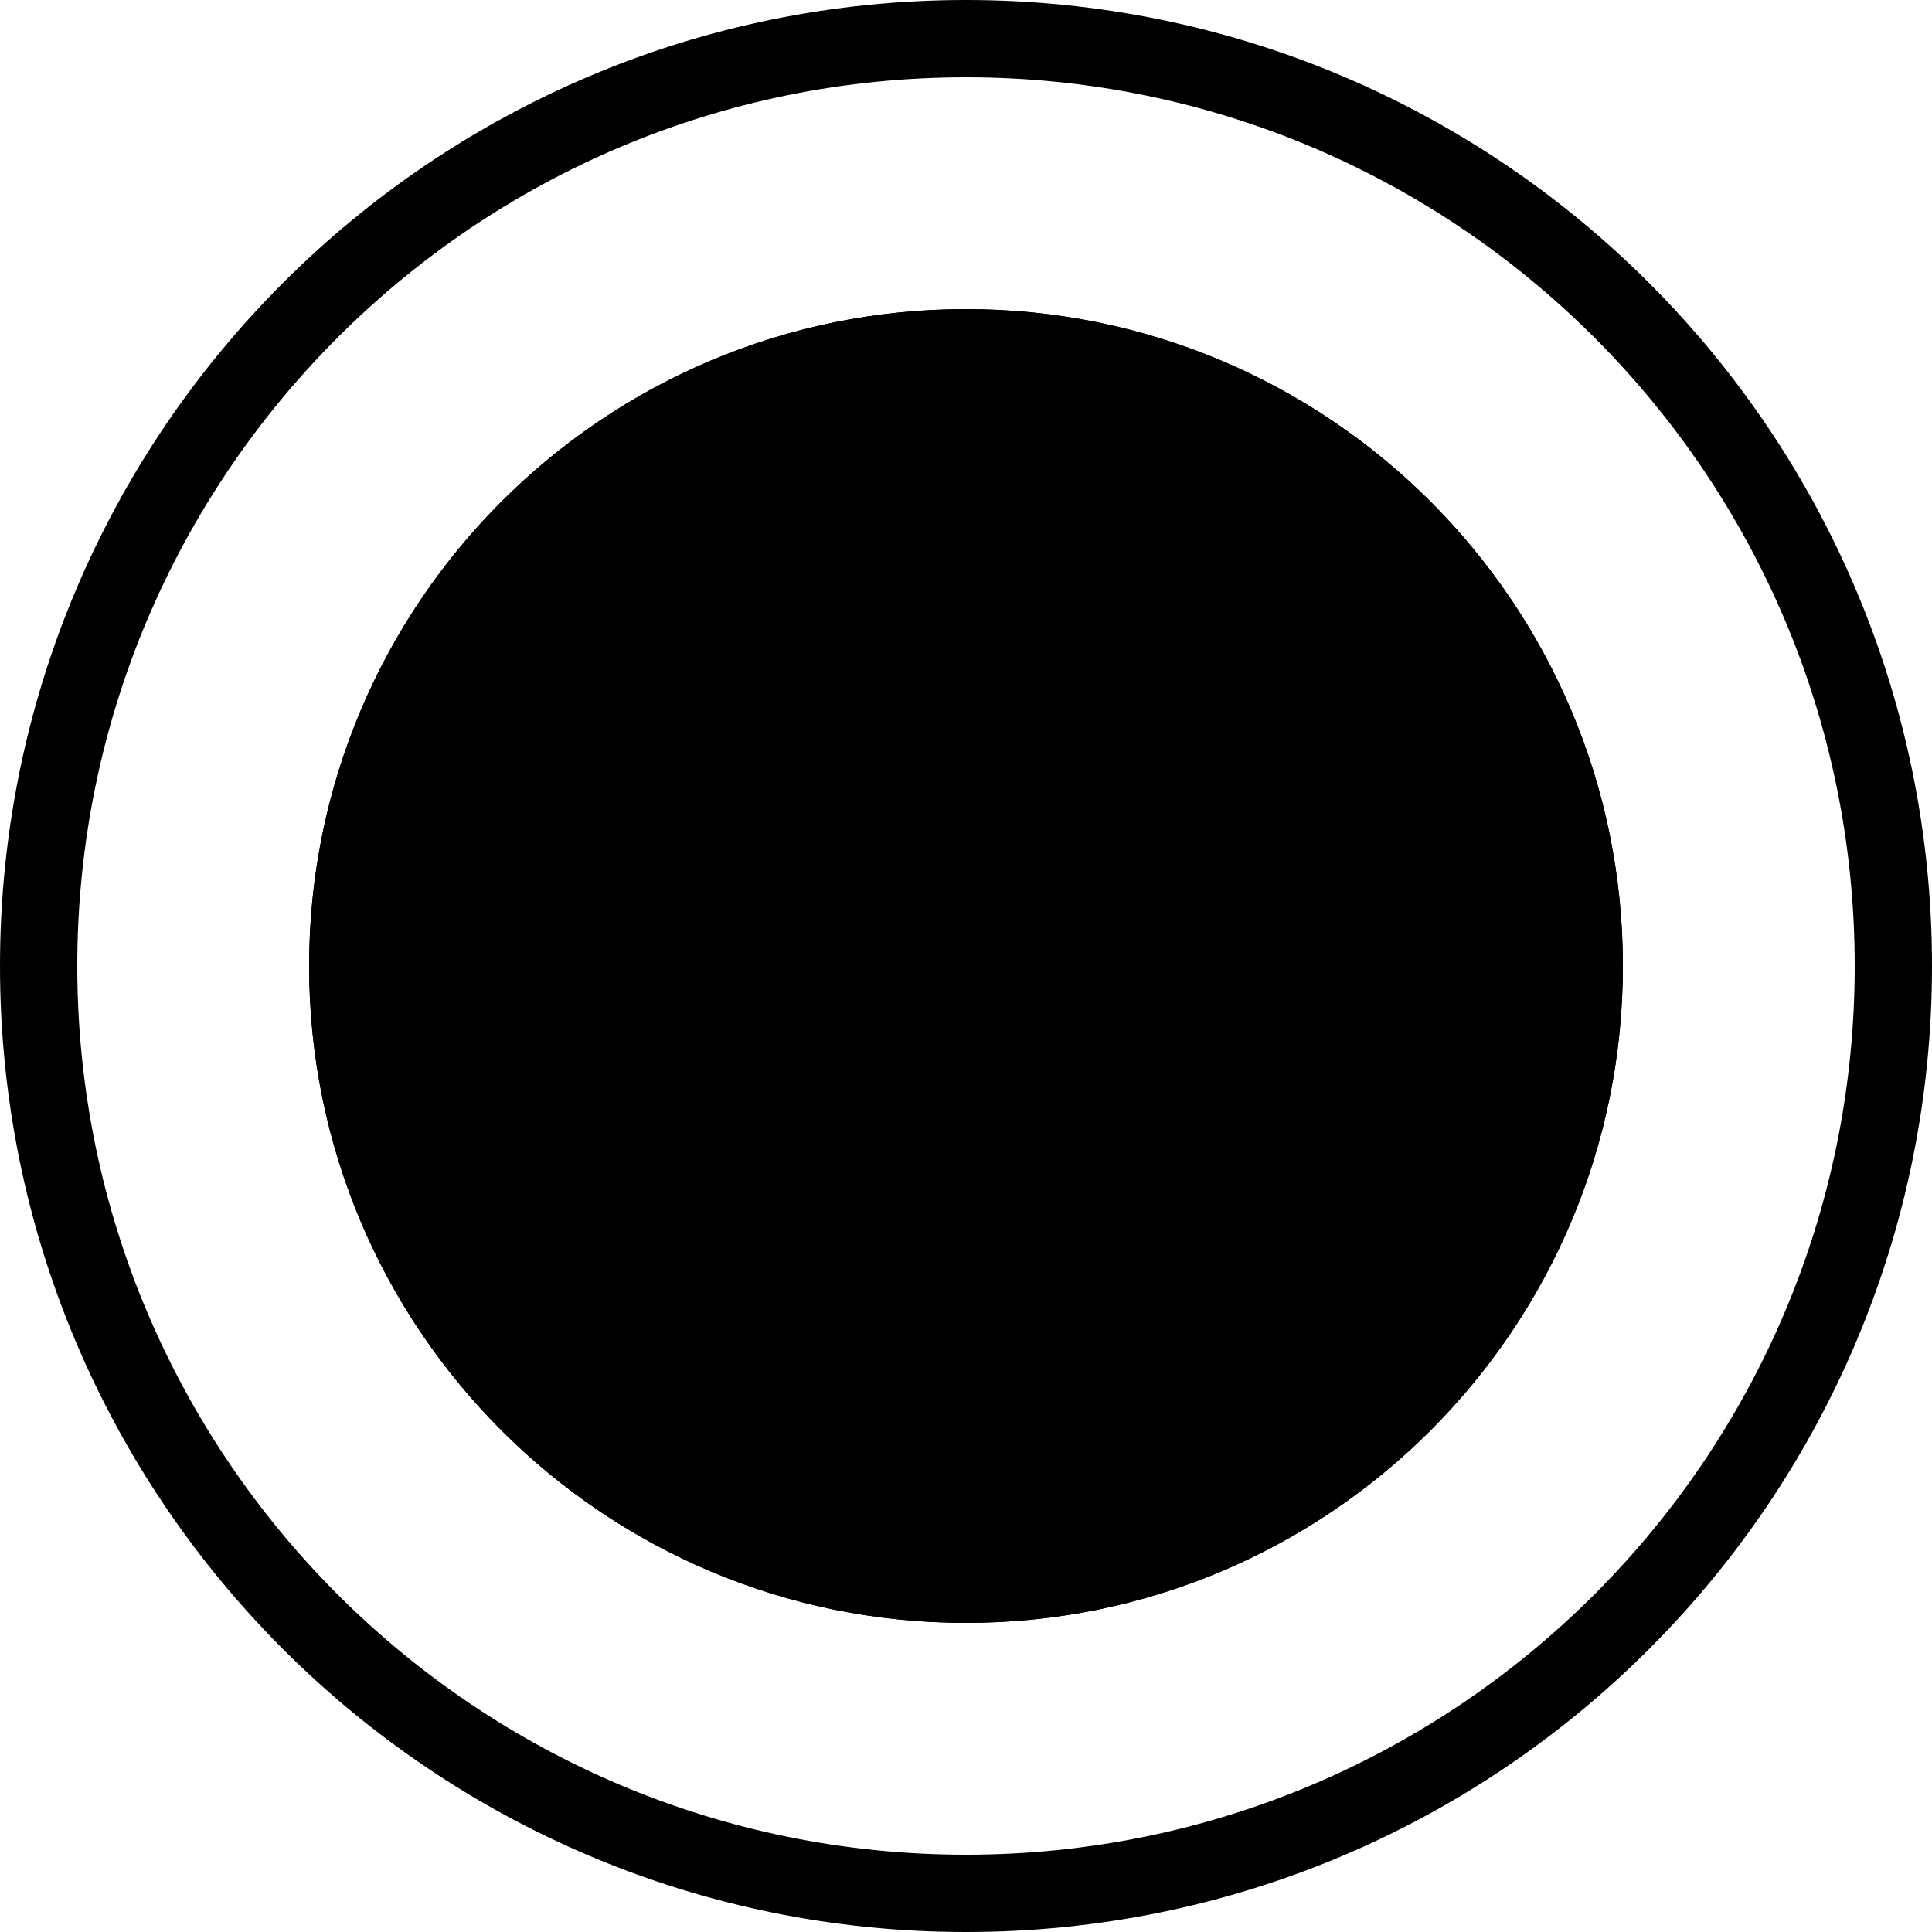
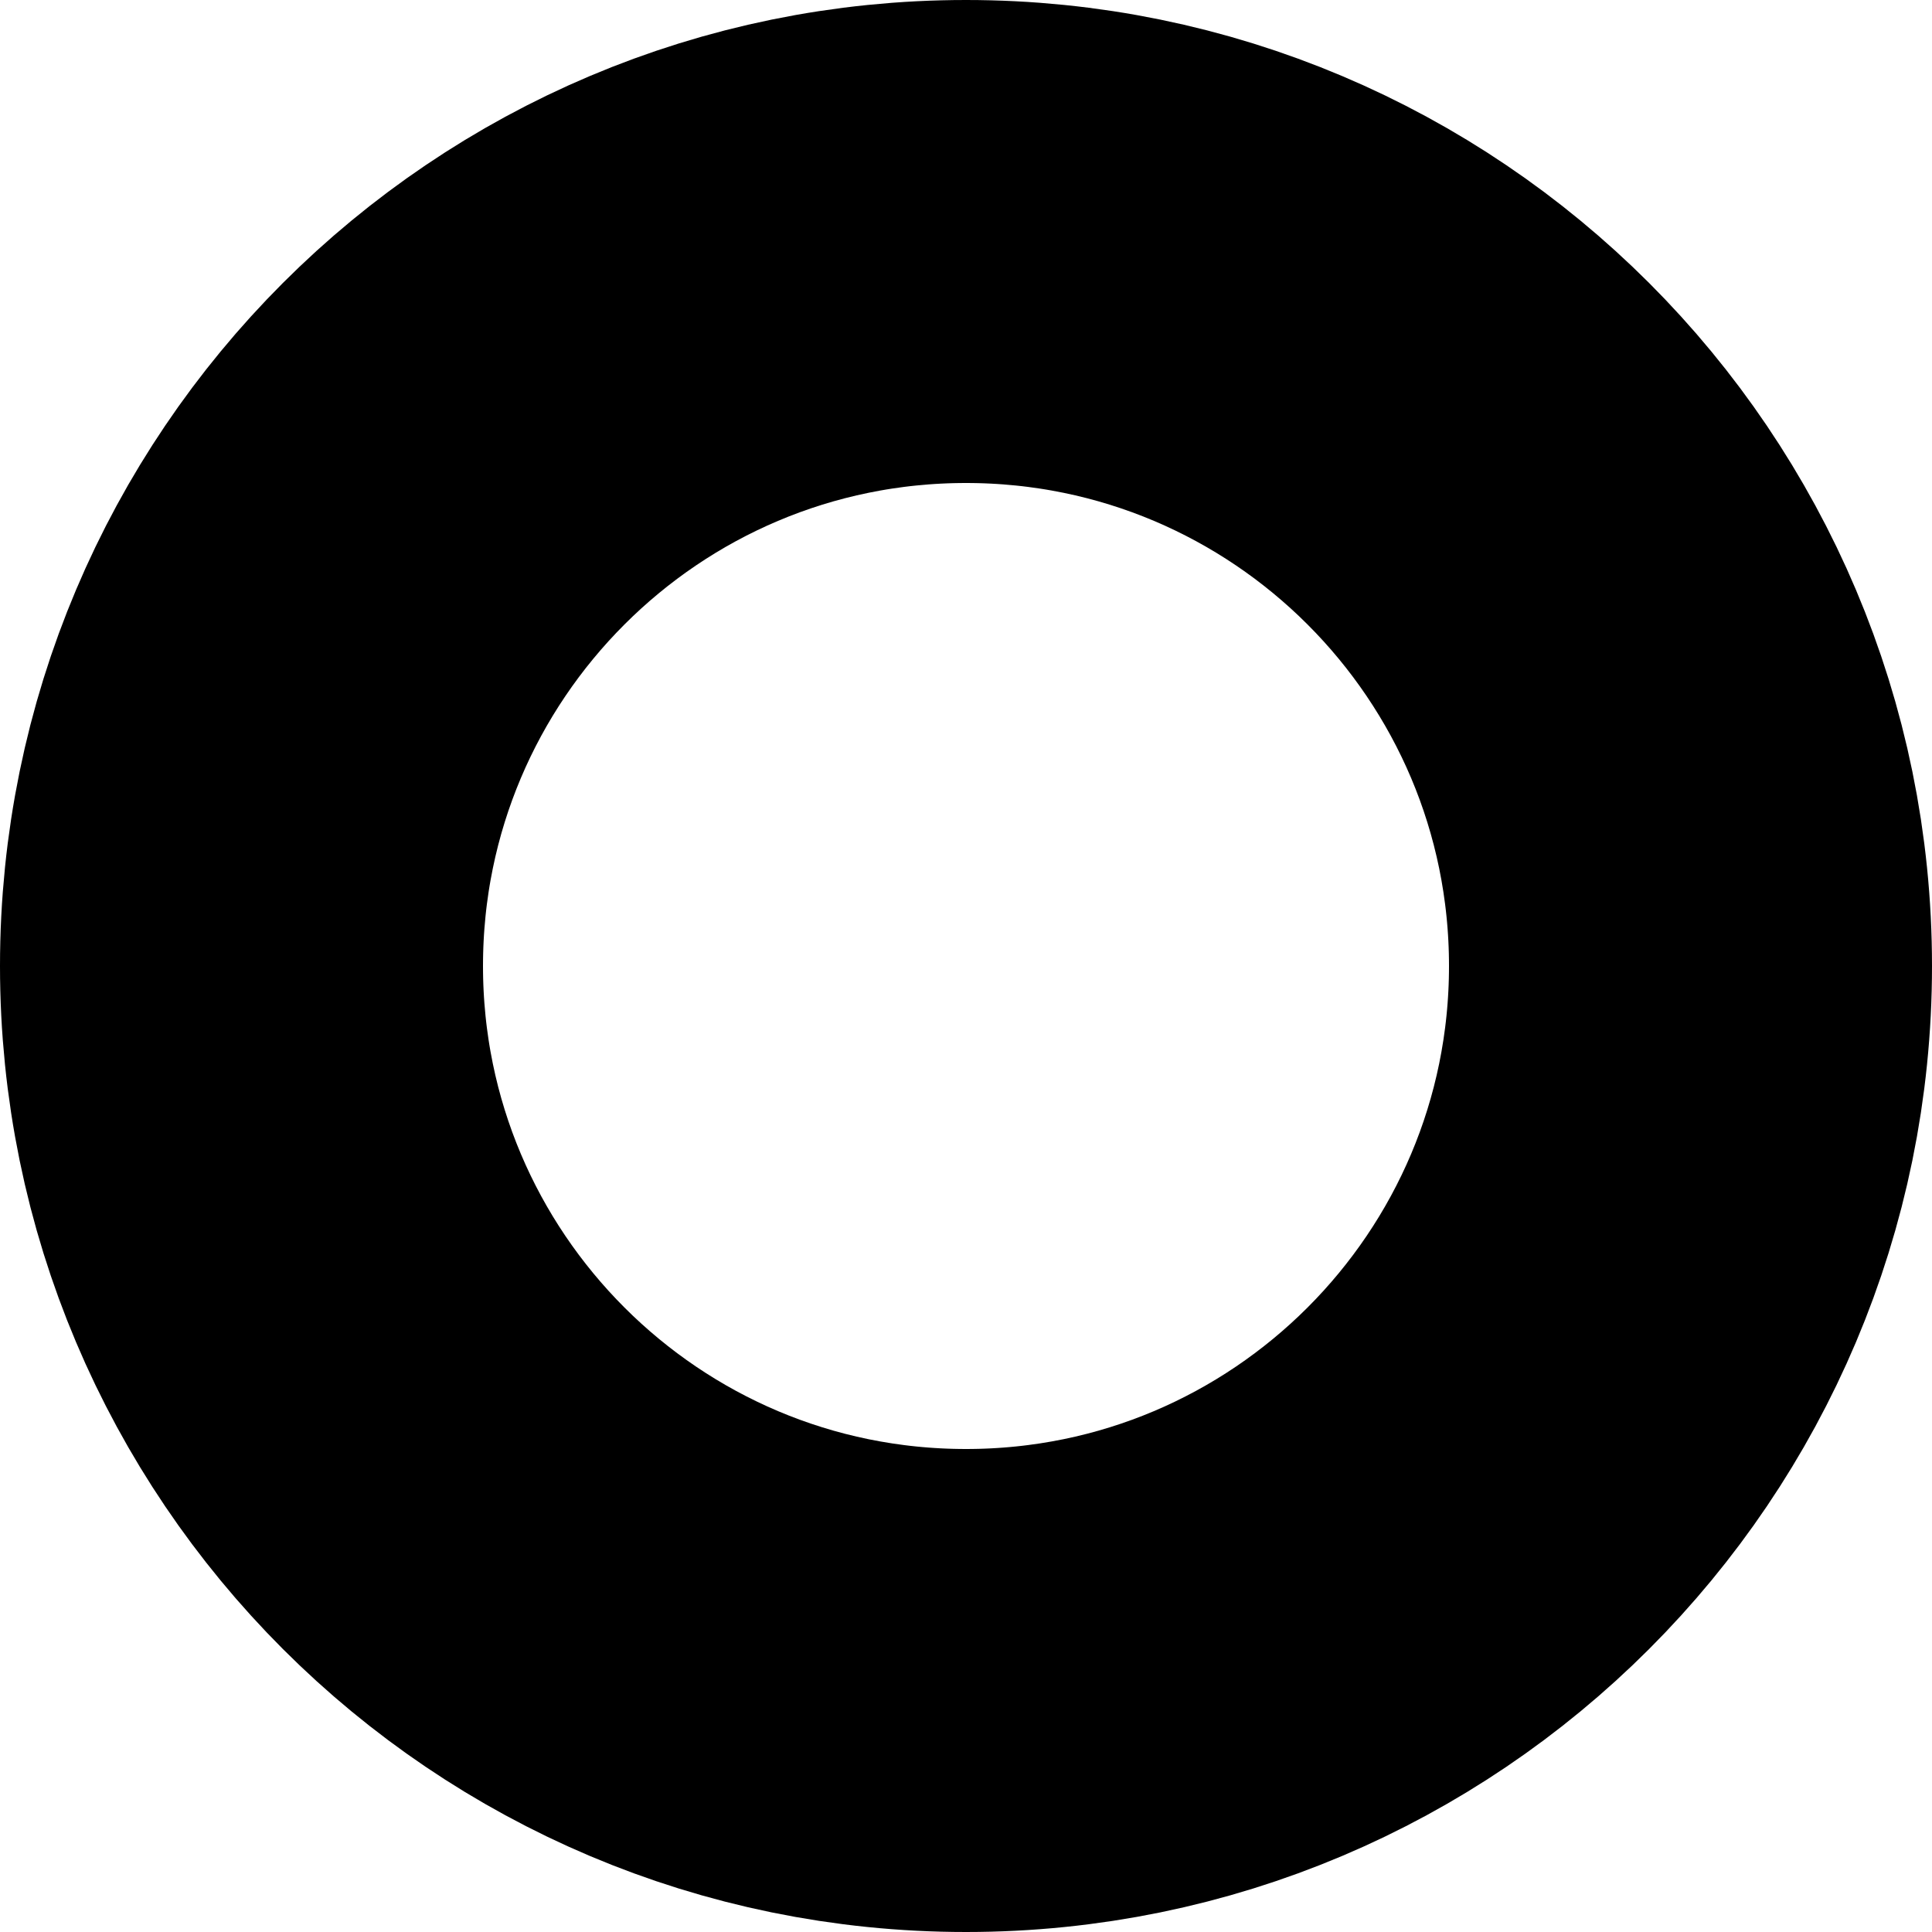
- <svg xmlns="http://www.w3.org/2000/svg" xmlns:xlink="http://www.w3.org/1999/xlink" width="25px" height="25px" viewBox="0 0 25 25" version="1.1">
-   <defs>
-     <circle id="path-1" cx="12.5" cy="12.5" r="12.5" />
-     <circle id="path-2" cx="12.5" cy="12.5" r="8.5" />
-   </defs>
-   <g id="ui-kit---1440" stroke="none" stroke-width="1" fill="none" fill-rule="evenodd">
-     <g id="Oval-2">
-       <use fill="none" fill-rule="evenodd" xlink:href="#path-1" />
-       <circle stroke="currentColor" stroke-width="1" cx="12.5" cy="12.5" r="12" />
-     </g>
-     <g id="Oval-2">
-       <use fill="currentColor" fill-rule="evenodd" xlink:href="#path-2" />
-       <circle stroke="currentColor" stroke-width="1" cx="12.5" cy="12.5" r="8" />
-     </g>
-   </g>
+ <svg xmlns="http://www.w3.org/2000/svg" width="20" height="20" viewBox="0 0 20 20" fill="none">
+   <circle id="radio-inner" cx="10" cy="10" r="7.5" fill="none" stroke="currentColor" stroke-width="5" />
</svg>
